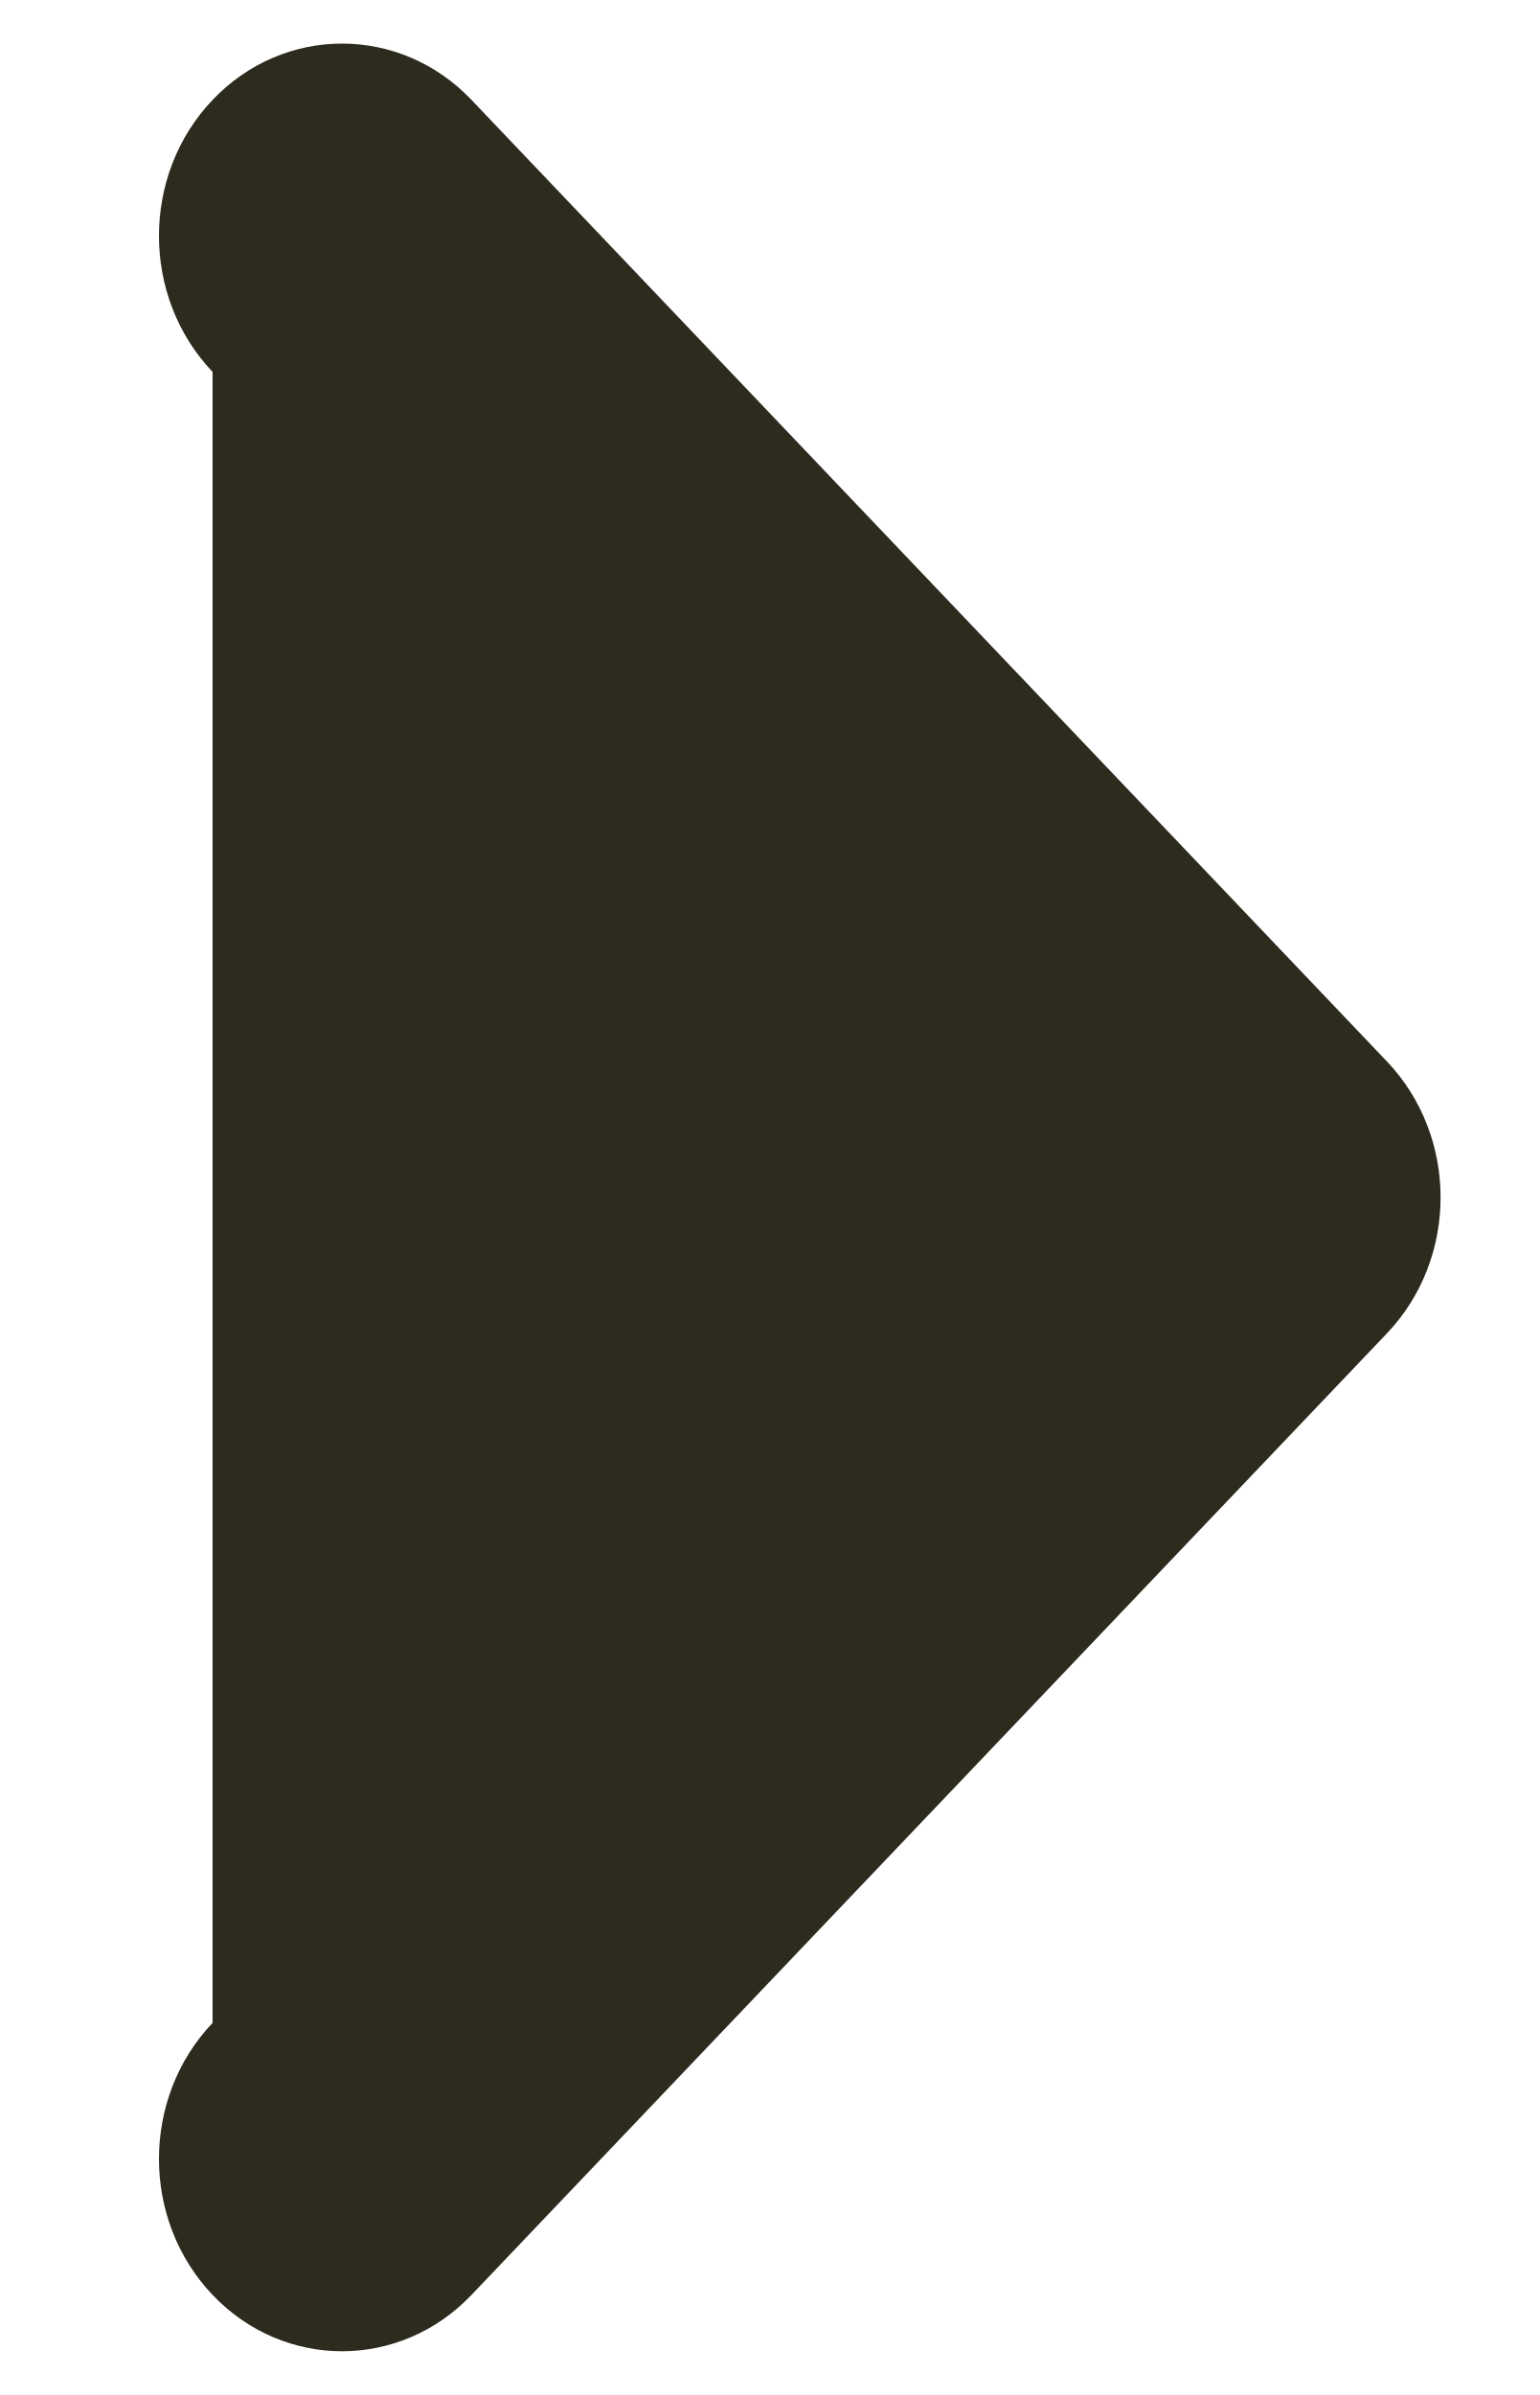
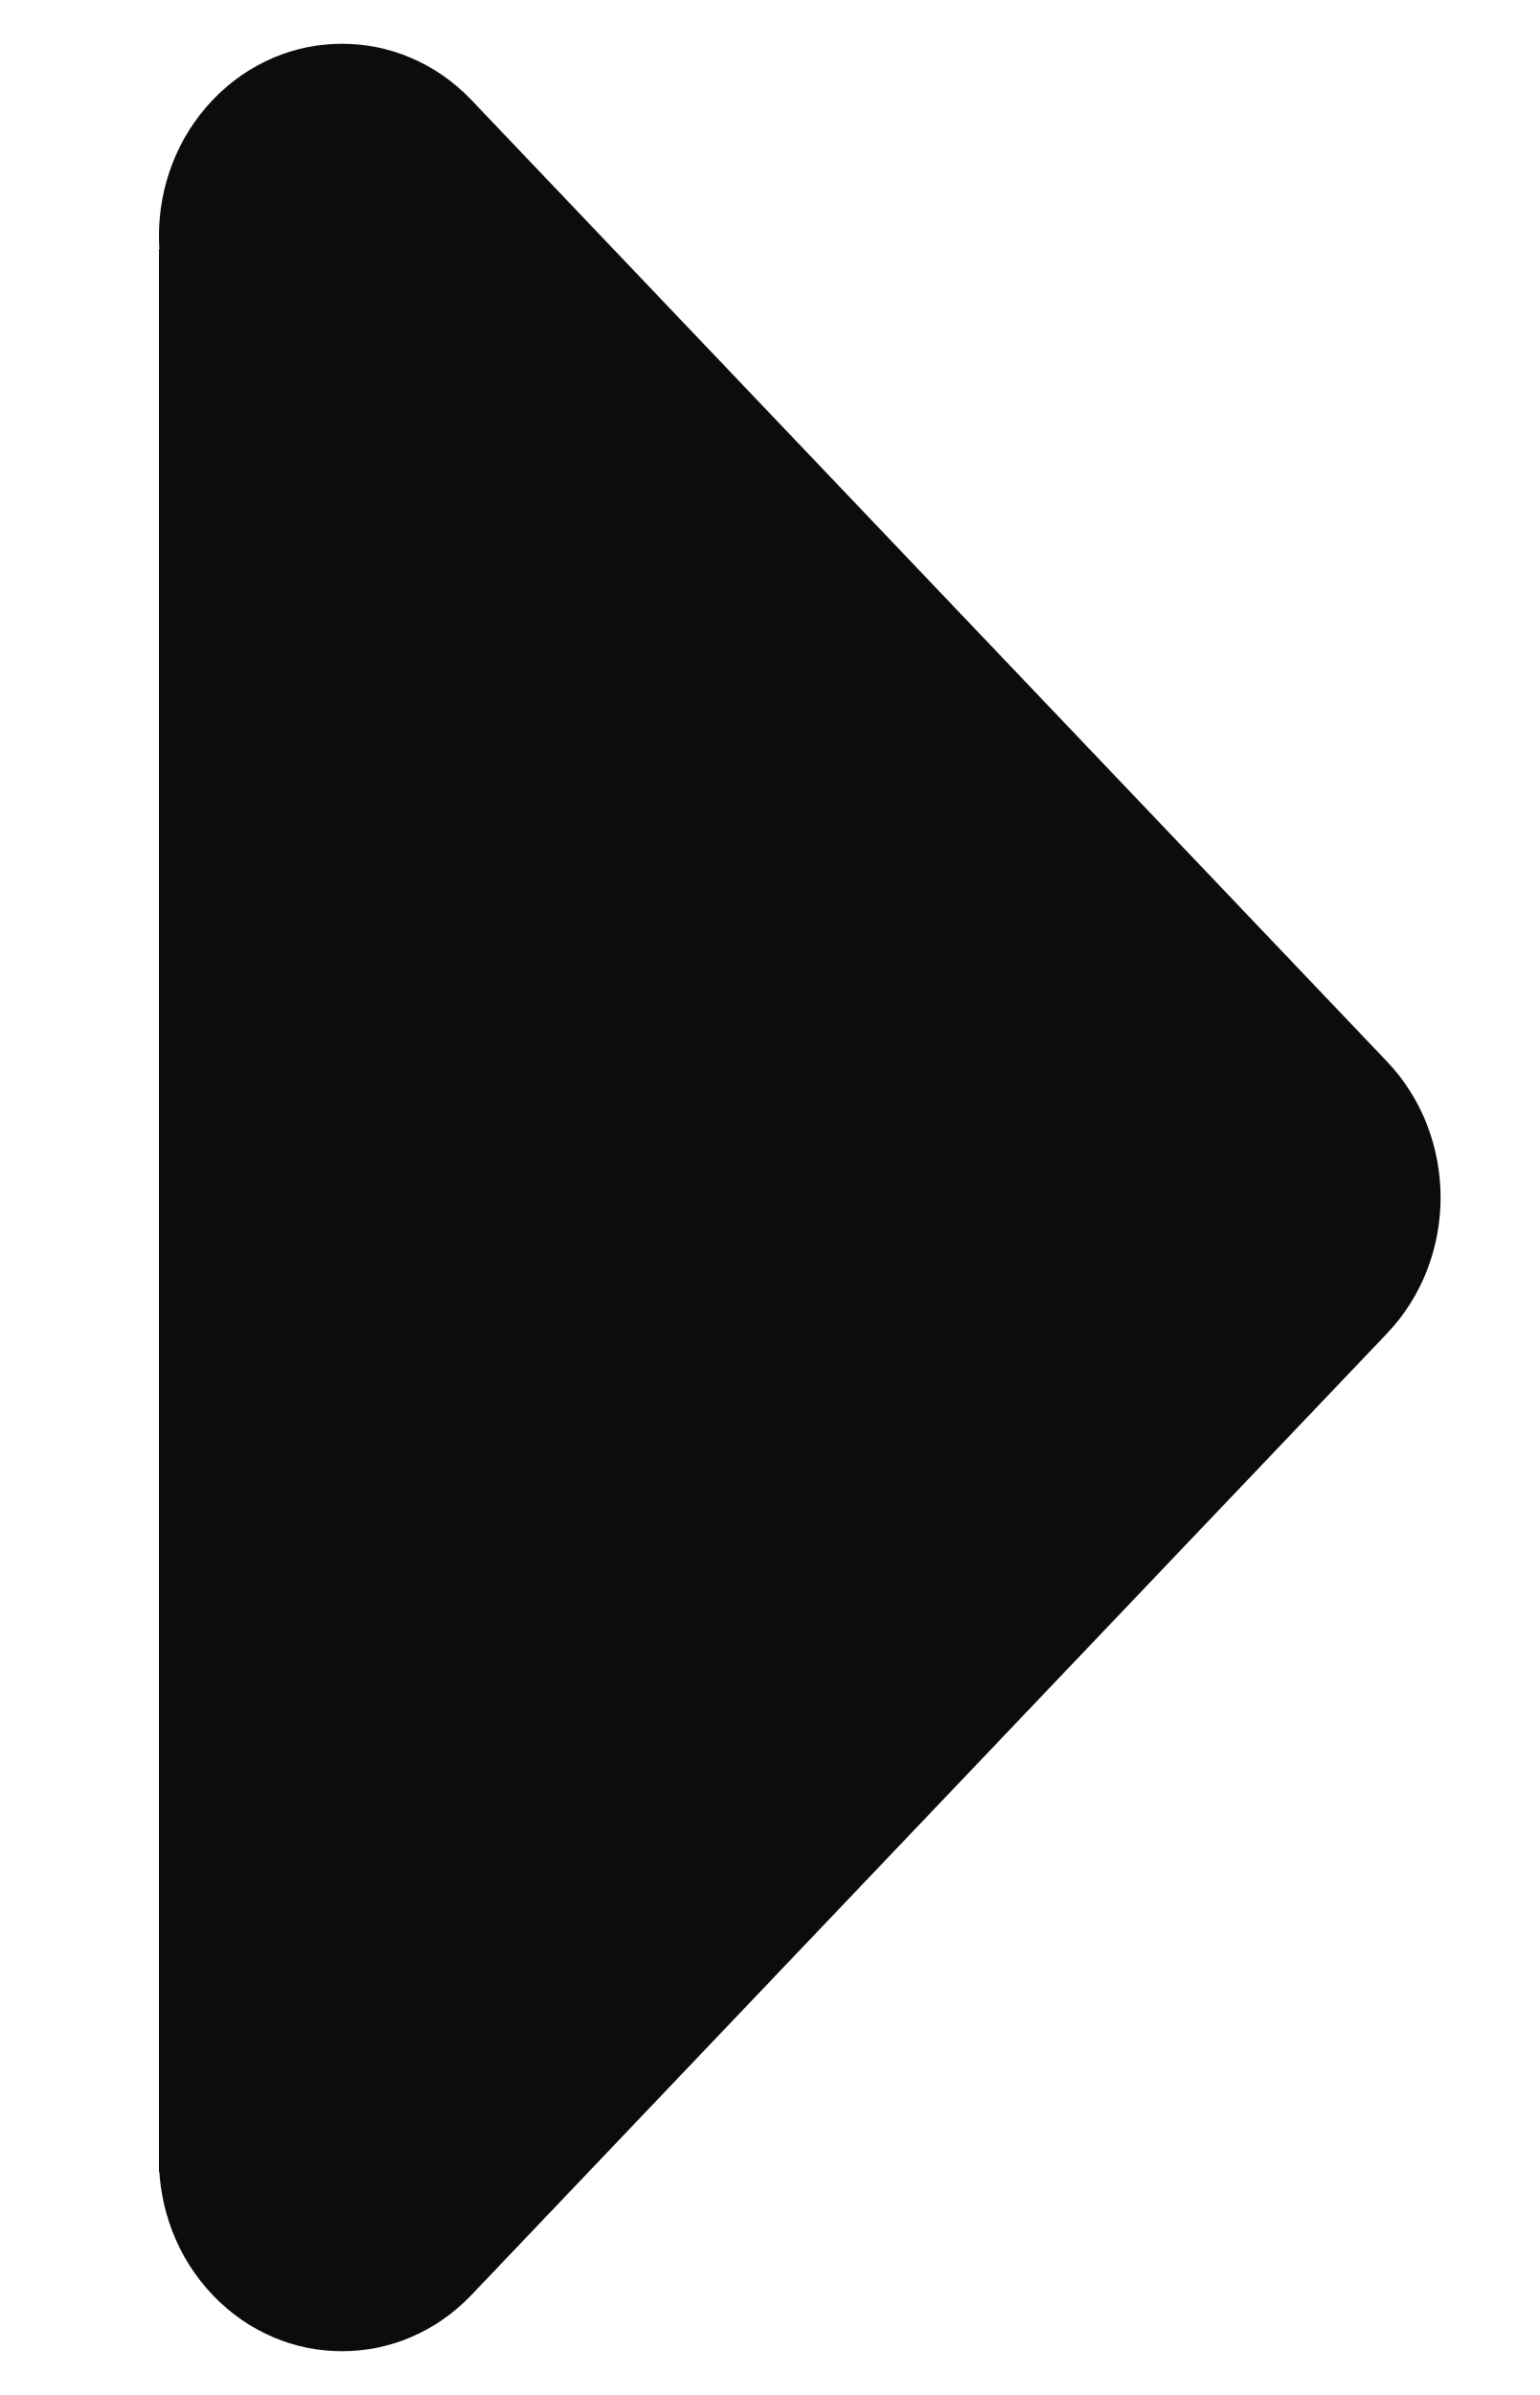
<svg xmlns="http://www.w3.org/2000/svg" width="9" height="14" viewBox="0 0 9 14" fill="none">
-   <path fill-rule="evenodd" clip-rule="evenodd" d="M1.243 13.415C0.825 12.976 0.825 12.264 1.243 11.825L1.243 7L1.243 2.174C0.825 1.735 0.825 1.023 1.243 0.584C1.661 0.145 2.339 0.145 2.757 0.584L8.11 6.205C8.528 6.644 8.528 7.355 8.11 7.794L2.757 13.415C2.339 13.854 1.661 13.854 1.243 13.415Z" fill="#2D2A1E" />
+   <rect x="0.929" y="12.697" width="11.241" height="1.499" transform="rotate(-90 0.929443 12.6968)" fill="#0D0C0B" />
+   <path fill-rule="evenodd" clip-rule="evenodd" d="M1.243 13.415C0.825 12.976 0.825 12.265 1.243 11.826L1.243 7L1.243 2.174C0.825 1.735 0.825 1.024 1.243 0.585C1.661 0.146 2.339 0.146 2.757 0.585L8.11 6.205C8.528 6.644 8.528 7.356 8.11 7.795L2.757 13.415C2.339 13.854 1.661 13.854 1.243 13.415Z" fill="#0D0C0B" />
</svg>
